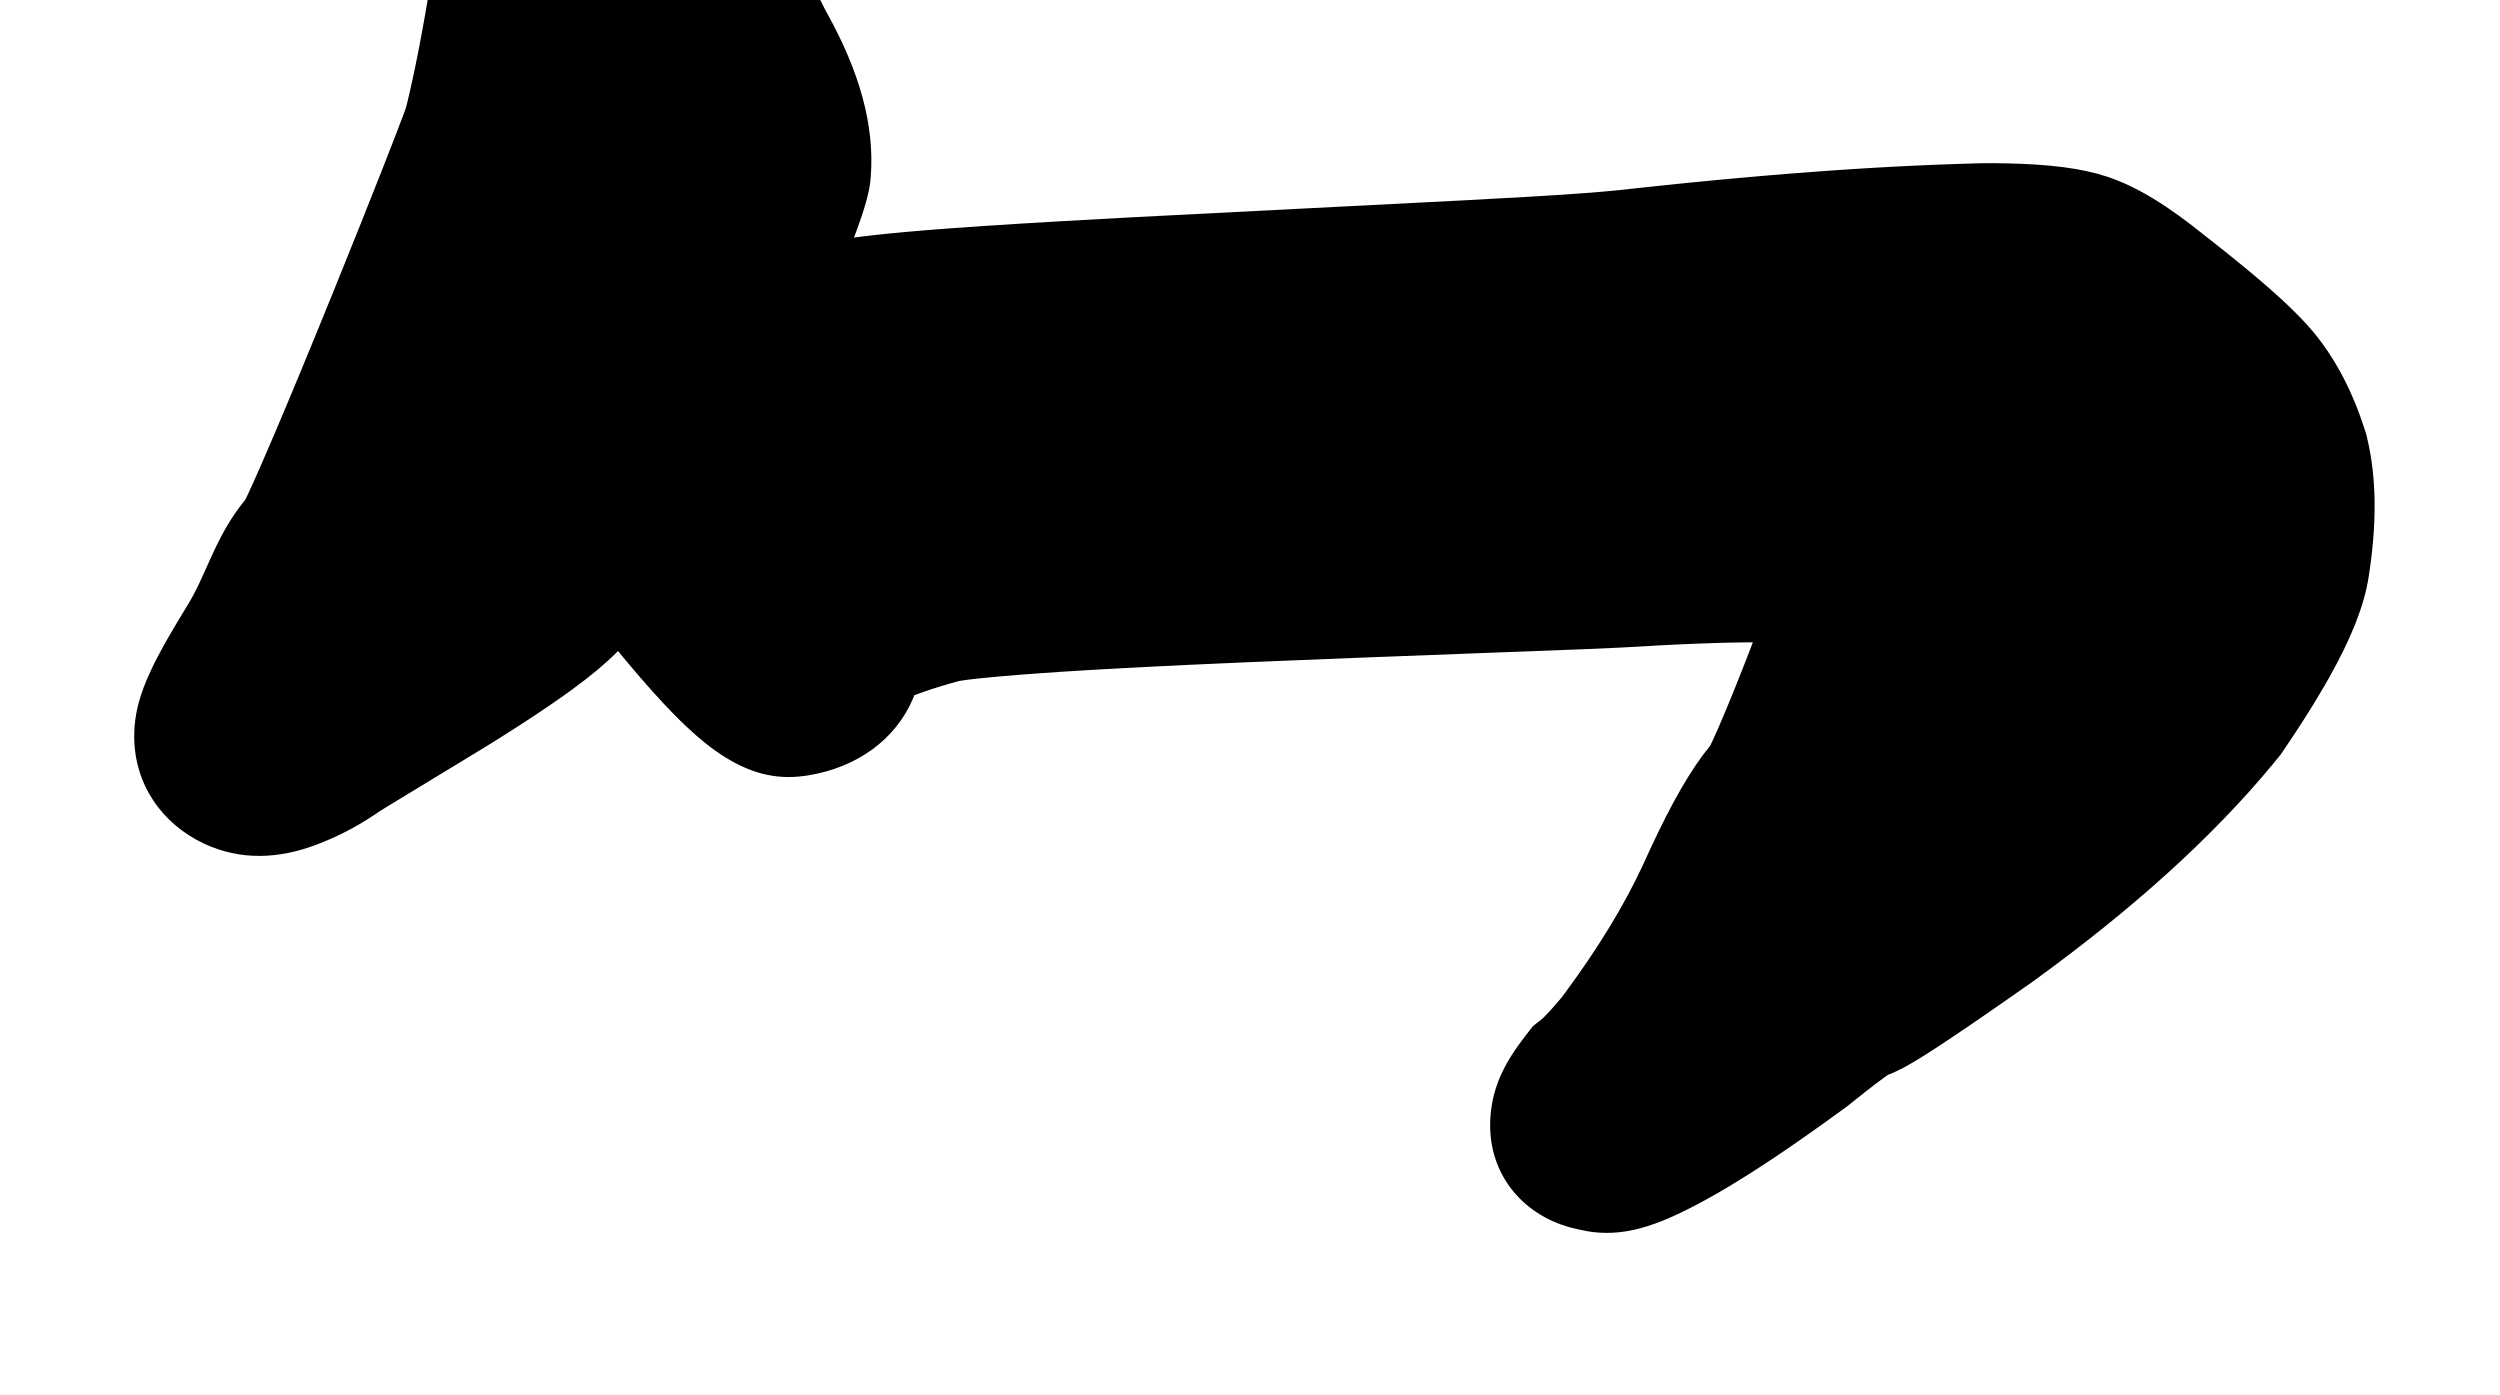
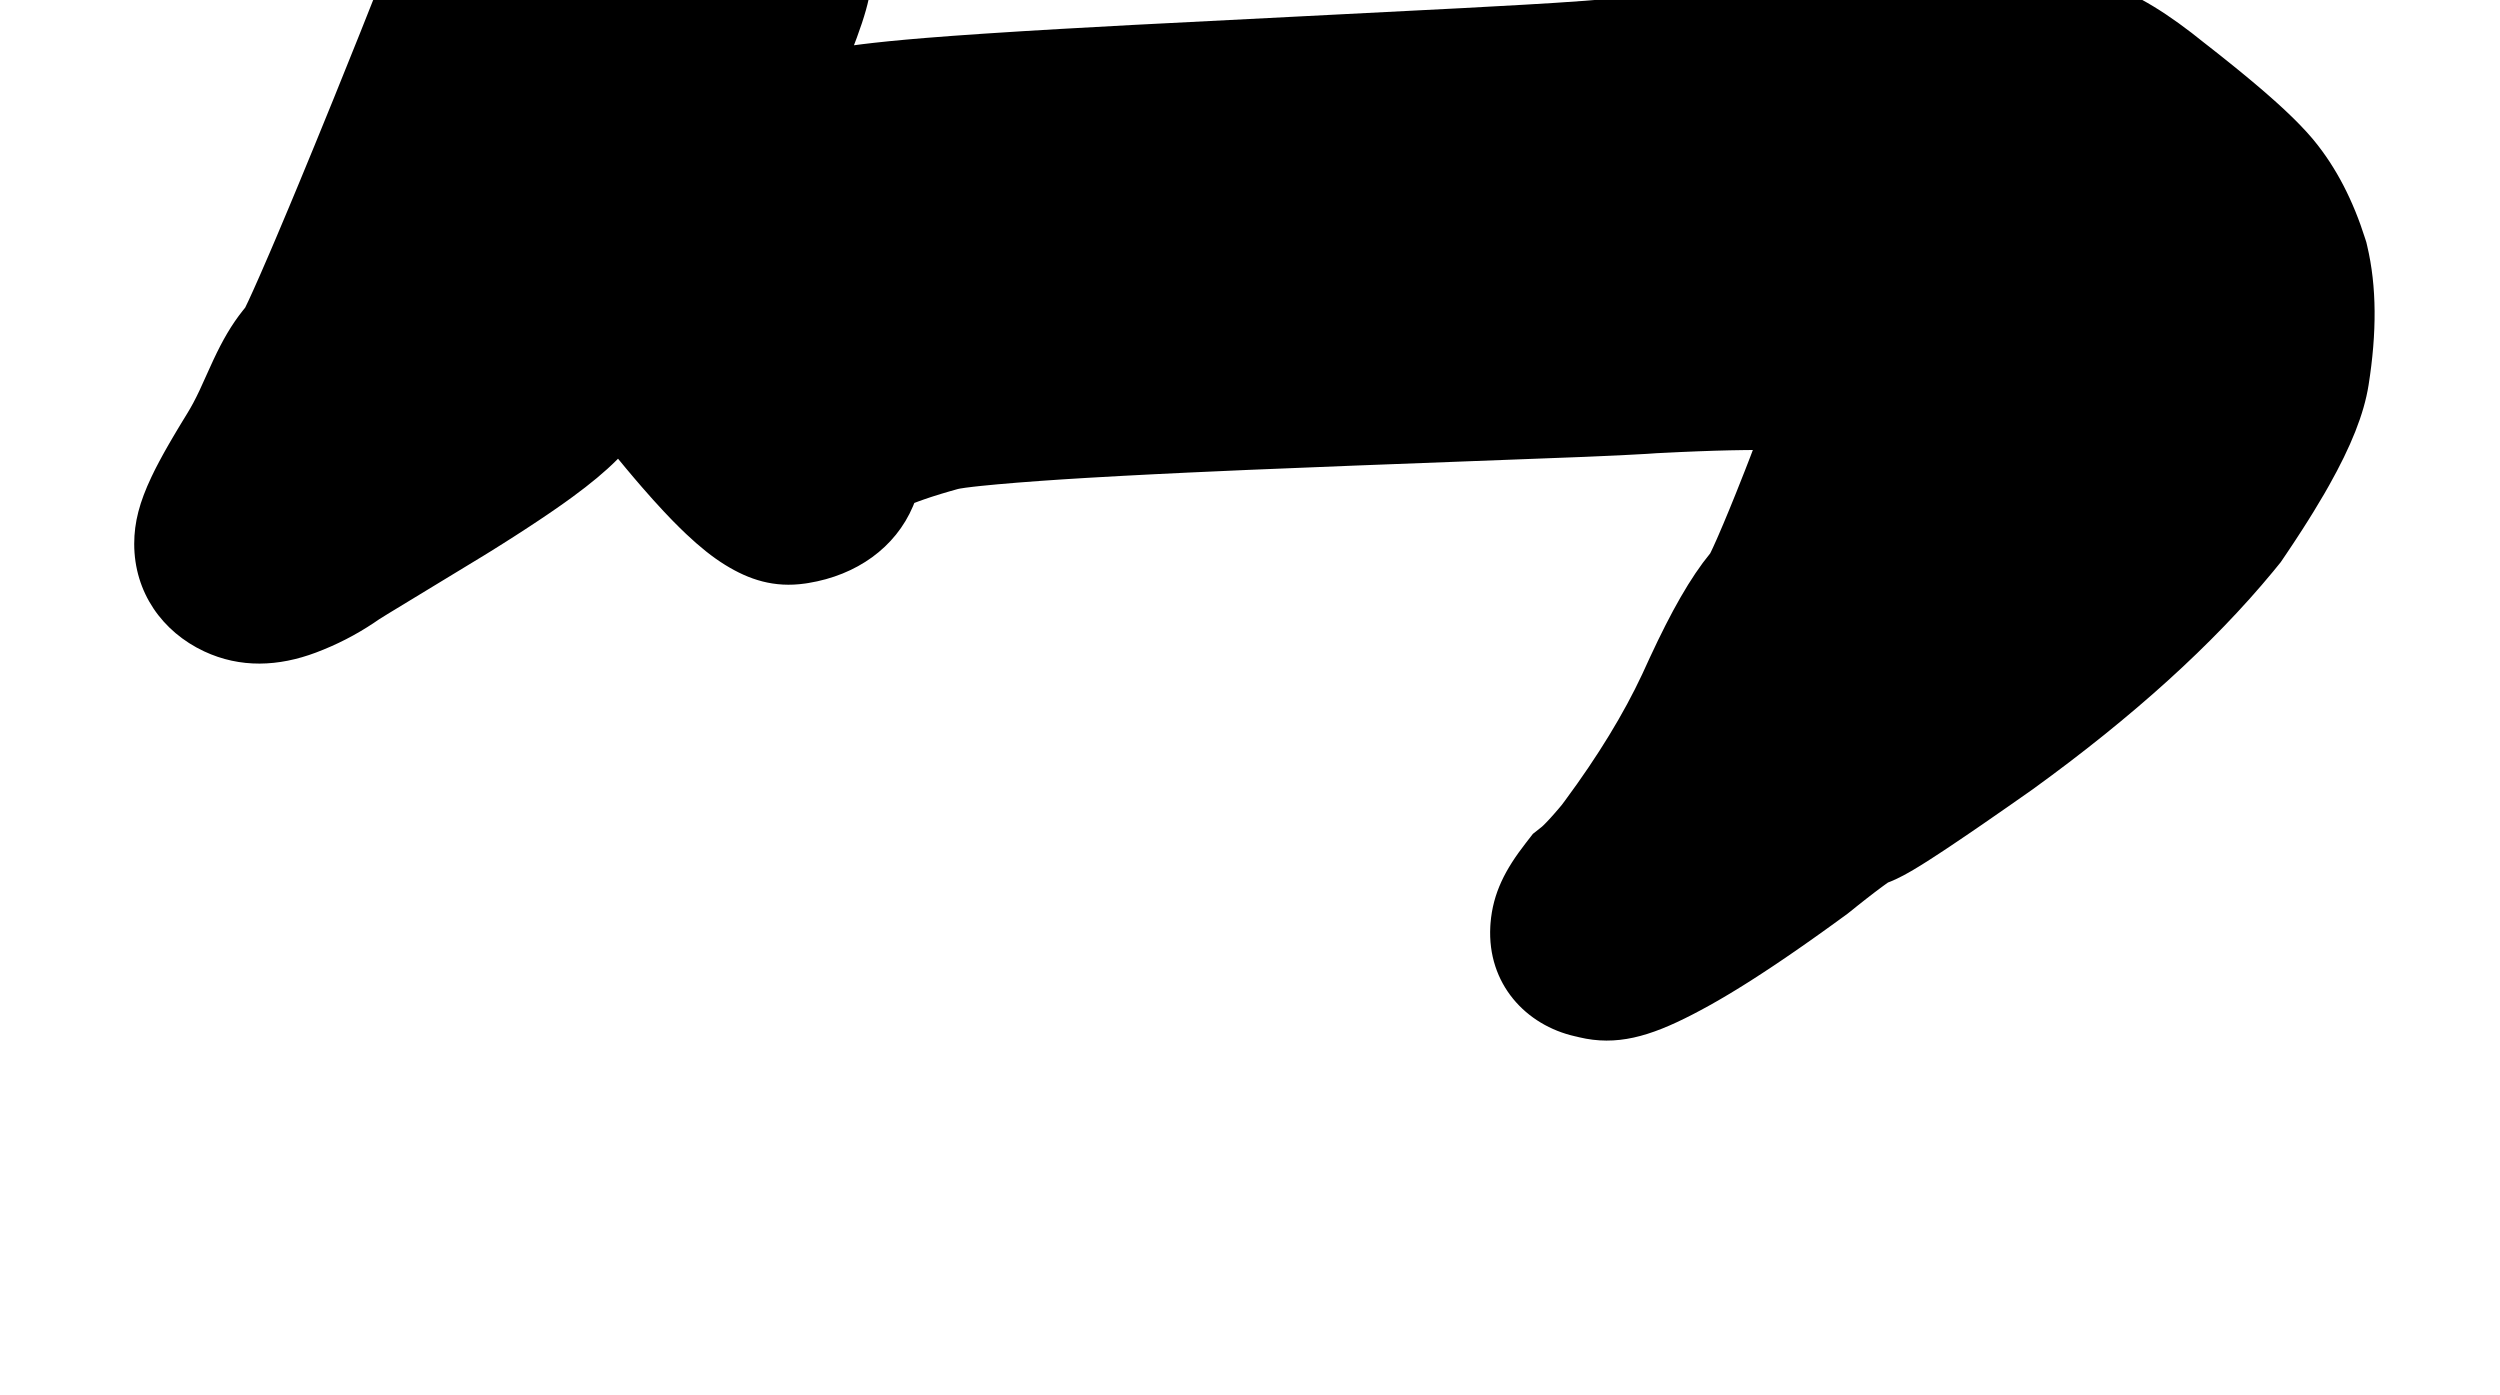
<svg xmlns="http://www.w3.org/2000/svg" width="260px" height="145px" viewBox="0 0 260 145" version="1.1">
  <g id="ji_s" stroke="none" stroke-width="1" fill="none" fill-rule="evenodd">
-     <path d="M159.423,106.721 L158.678,107.681 C156.562,110.408 155.265,112.854 155.013,116.034 L154.992,116.356 C154.671,122.326 158.686,126.625 163.82,127.778 L163.962,127.808 L164.216,127.872 C168.096,128.802 171.531,127.831 176.034,125.502 L176.865,125.064 L177.722,124.597 L178.508,124.153 C178.642,124.077 178.777,123.999 178.912,123.92 L179.741,123.432 L180.599,122.912 L181.485,122.362 L182.4,121.781 L183.344,121.169 L184.317,120.527 L185.32,119.853 L186.352,119.148 L187.414,118.413 L188.507,117.645 L189.629,116.847 L190.782,116.017 L192.156,115.017 L193.278,114.118 L194.13,113.447 L194.891,112.858 L195.56,112.354 L195.954,112.065 L196.348,111.783 L196.666,111.658 C196.873,111.573 197.074,111.483 197.274,111.388 C197.758,111.16 198.235,110.902 198.764,110.594 L199.531,110.135 L200.103,109.78 L200.725,109.385 L201.758,108.713 L202.971,107.908 L204.705,106.737 L206.266,105.668 L208.901,103.841 L211.41,102.083 C221.785,94.575 230.116,87.049 236.396,79.447 L237.196,78.465 L237.786,77.593 L238.469,76.57 C238.581,76.401 238.691,76.234 238.8,76.067 L239.441,75.08 C239.649,74.756 239.854,74.435 240.053,74.117 L240.637,73.177 C241.018,72.558 241.379,71.953 241.722,71.362 L242.222,70.486 C244.493,66.447 245.854,63.068 246.332,60.048 C247.192,54.608 247.192,49.802 246.184,45.555 L246.1,45.198 L245.989,44.847 C244.73,40.866 242.978,37.436 240.651,34.606 L240.47,34.388 C240.098,33.949 239.679,33.488 239.209,33.004 L238.723,32.511 L238.203,32.002 L237.649,31.475 C237.554,31.386 237.457,31.296 237.359,31.205 L236.753,30.652 C236.649,30.559 236.543,30.464 236.436,30.369 L235.777,29.788 L235.081,29.187 C234.962,29.086 234.841,28.983 234.719,28.88 L233.969,28.249 L233.181,27.598 L232.355,26.925 L231.045,25.874 L230.124,25.145 L229.197,24.42 L229.315,24.514 C225.541,21.455 222.278,19.407 219.09,18.357 C216.458,17.49 213.15,17.09 208.812,16.994 L207.706,16.976 L206.441,16.97 L205.356,16.996 L203.387,17.055 L201.379,17.129 C200.703,17.156 200.021,17.185 199.332,17.217 L197.246,17.319 L195.121,17.437 C194.764,17.457 194.405,17.479 194.044,17.501 L191.861,17.64 C191.494,17.664 191.125,17.689 190.755,17.715 L188.514,17.876 L186.233,18.051 L183.913,18.241 L181.555,18.446 L179.157,18.665 C178.754,18.702 178.35,18.741 177.944,18.78 L175.487,19.02 L172.992,19.276 L170.457,19.546 L168.457,19.763 L166.786,19.923 L164.832,20.082 L161.698,20.298 L158.546,20.488 L152.108,20.842 L117.776,22.596 L110.348,23.007 L106.321,23.246 L102.258,23.506 L99.039,23.731 L96.17,23.953 L94.236,24.119 L92.479,24.285 L90.892,24.453 L89.693,24.594 L88.811,24.708 L89.116,23.901 C89.874,21.846 90.392,20.068 90.514,18.862 L90.557,18.386 C90.983,12.996 89.351,7.386 86.027,1.393 L85.873,1.12 L85.453,0.285 C85.364,0.109 85.275,-0.064 85.187,-0.235 L84.663,-1.241 L84.148,-2.2 C81.851,-6.414 79.798,-9.266 77.457,-11.164 C74.25,-13.765 69.923,-15.142 63.818,-16.107 C59.295,-16.822 54.964,-15.443 51.519,-12.443 C48.958,-10.214 46.992,-7.227 45.366,-3.503 L44.867,-2.36 L44.552,-0.46 L44.307,0.982 C44.266,1.217 44.225,1.451 44.184,1.682 L43.94,3.044 L43.696,4.353 L43.453,5.608 C43.413,5.812 43.372,6.015 43.332,6.215 L43.091,7.39 L42.85,8.51 L42.611,9.577 C42.532,9.923 42.452,10.261 42.373,10.589 L42.229,11.172 L41.959,11.918 L41.181,13.962 L39.675,17.821 L37.431,23.474 L34.7,30.257 L32.684,35.199 L31.084,39.079 L30.082,41.484 L28.696,44.773 L28.063,46.255 L27.042,48.608 L26.338,50.193 L25.863,51.232 L25.5,51.993 L25.265,52.283 C24.067,53.786 23.156,55.38 22.199,57.418 L21.761,58.378 L20.759,60.586 L20.716,60.677 C20.297,61.561 19.908,62.291 19.473,62.998 L18.948,63.856 L18.451,64.679 L17.983,65.469 L17.542,66.227 L17.128,66.956 C17.062,67.075 16.996,67.193 16.932,67.31 L16.559,67.999 L16.212,68.664 C16.157,68.773 16.102,68.881 16.049,68.988 L15.742,69.62 C14.516,72.213 13.958,74.307 13.958,76.561 C13.958,81.604 16.874,85.701 21.228,87.741 C25.002,89.509 28.98,89.326 32.857,87.867 C34.995,87.062 37.011,86.029 38.891,84.772 L39.436,84.401 L40.312,83.856 L50.328,77.77 L51.078,77.307 L52.299,76.54 L53.469,75.796 L54.537,75.105 L55.048,74.771 L56.036,74.118 L56.978,73.484 C57.132,73.38 57.283,73.276 57.433,73.173 L58.31,72.564 C58.453,72.464 58.594,72.364 58.733,72.265 L59.547,71.678 C61.398,70.322 62.915,69.068 64.151,67.831 L64.274,67.705 L65.134,68.745 L65.957,69.722 L66.754,70.651 C67.539,71.555 68.286,72.388 68.999,73.15 L69.7,73.888 C69.815,74.007 69.929,74.124 70.042,74.24 L70.709,74.908 C70.927,75.123 71.142,75.331 71.354,75.531 C72.76,76.86 74.075,77.924 75.421,78.755 C77.91,80.291 80.505,81.15 83.734,80.686 L84.063,80.636 C89.075,79.82 93.125,76.96 94.953,72.644 L95.088,72.308 L95.505,72.15 L96.116,71.932 L96.785,71.705 C96.902,71.667 97.021,71.628 97.142,71.59 L97.899,71.354 C98.161,71.274 98.432,71.194 98.713,71.113 L99.583,70.867 L99.702,70.839 L99.86,70.808 L100.427,70.721 L101.225,70.622 L102.022,70.535 L103.734,70.37 L105.819,70.193 L108.242,70.01 L110.562,69.852 L113.075,69.697 L116.717,69.491 L120.018,69.32 L123.569,69.148 L129.791,68.87 L140.872,68.422 L164.759,67.515 L168.462,67.352 L171.291,67.2 L172.256,67.134 L174.765,67.012 L176.593,66.936 L178.301,66.876 L179.889,66.834 L181.357,66.809 C181.513,66.807 181.667,66.805 181.819,66.804 L182.297,66.801 L182.012,67.551 L181.471,68.944 L180.548,71.271 L179.855,72.977 L179.237,74.461 L178.702,75.71 L178.513,76.141 L178.179,76.882 L177.969,77.329 L177.86,77.552 C175.807,80.052 173.818,83.571 171.592,88.372 L170.791,90.117 C168.87,94.224 166.208,98.597 162.795,103.217 L162.419,103.72 L162.108,104.091 L161.673,104.594 L161.277,105.039 C161.214,105.108 161.152,105.175 161.093,105.239 L160.785,105.565 L160.551,105.801 L160.37,105.972 L159.423,106.721 Z" id="Path" fill="#000000" fill-rule="nonzero" />
+     <path d="M159.423,86.721 L158.678,87.681 C156.562,90.408 155.265,92.854 155.013,96.034 L154.992,96.356 C154.671,102.326 158.686,106.625 163.82,107.778 L163.962,107.808 L164.216,107.872 C168.096,108.802 171.531,107.831 176.034,105.502 L176.865,105.064 L177.722,104.597 L178.508,104.153 C178.642,104.077 178.777,103.999 178.912,103.92 L179.741,103.432 L180.599,102.912 L181.485,102.362 L182.4,101.781 L183.344,101.169 L184.317,100.527 L185.32,99.853 L186.352,99.148 L187.414,98.413 L188.507,97.645 L189.629,96.847 L190.782,96.017 L192.156,95.017 L193.278,94.118 L194.13,93.447 L194.891,92.858 L195.56,92.354 L195.954,92.065 L196.348,91.783 L196.666,91.658 C196.873,91.573 197.074,91.483 197.274,91.388 C197.758,91.16 198.235,90.902 198.764,90.594 L199.531,90.135 L200.103,89.78 L200.725,89.385 L201.758,88.713 L202.971,87.908 L204.705,86.737 L206.266,85.668 L208.901,83.841 L211.41,82.083 C221.785,74.575 230.116,67.049 236.396,59.447 L237.196,58.465 L237.786,57.593 L238.469,56.57 C238.581,56.401 238.691,56.234 238.8,56.067 L239.441,55.08 C239.649,54.756 239.854,54.435 240.053,54.117 L240.637,53.177 C241.018,52.558 241.379,51.953 241.722,51.362 L242.222,50.486 C244.493,46.447 245.854,43.068 246.332,40.048 C247.192,34.608 247.192,29.802 246.184,25.555 L246.1,25.198 L245.989,24.847 C244.73,20.866 242.978,17.436 240.651,14.606 L240.47,14.388 C240.098,13.949 239.679,13.488 239.209,13.004 L238.723,12.511 L238.203,12.002 L237.649,11.475 C237.554,11.386 237.457,11.296 237.359,11.205 L236.753,10.652 C236.649,10.559 236.543,10.464 236.436,10.369 L235.777,9.788 L235.081,9.187 C234.962,9.086 234.841,8.983 234.719,8.88 L233.969,8.249 L233.181,7.598 L232.355,6.925 L231.045,5.874 L230.124,5.145 L229.197,4.42 L229.315,4.514 C225.541,1.455 222.278,-0.593 219.09,-1.643 C216.458,-2.51 213.15,-2.91 208.812,-3.006 L207.706,-3.024 L206.441,-3.03 L205.356,-3.004 L203.387,-2.945 L201.379,-2.871 C200.703,-2.844 200.021,-2.815 199.332,-2.783 L197.246,-2.681 L195.121,-2.563 C194.764,-2.543 194.405,-2.521 194.044,-2.499 L191.861,-2.36 C191.494,-2.336 191.125,-2.311 190.755,-2.285 L188.514,-2.124 L186.233,-1.949 L183.913,-1.759 L181.555,-1.554 L179.157,-1.335 C178.754,-1.298 178.35,-1.259 177.944,-1.22 L175.487,-0.98 L172.992,-0.724 L170.457,-0.454 L168.457,-0.237 L166.786,-0.077 L164.832,0.082 L161.698,0.298 L158.546,0.488 L152.108,0.842 L117.776,2.596 L110.348,3.007 L106.321,3.246 L102.258,3.506 L99.039,3.731 L96.17,3.953 L94.236,4.119 L92.479,4.285 L90.892,4.453 L89.693,4.594 L88.811,4.708 L89.116,3.901 C89.874,1.846 90.392,0.068 90.514,-1.138 L90.557,-1.614 C90.983,-7.004 89.351,-12.614 86.027,-18.607 L85.873,-18.88 L85.453,-19.715 C85.364,-19.891 85.275,-20.064 85.187,-20.235 L84.663,-21.241 L84.148,-22.2 C81.851,-26.414 79.798,-29.266 77.457,-31.164 C74.25,-33.765 69.923,-35.142 63.818,-36.107 C59.295,-36.822 54.964,-35.443 51.519,-32.443 C48.958,-30.214 46.992,-27.227 45.366,-23.503 L44.867,-22.36 L44.552,-20.46 L44.307,-19.018 C44.266,-18.783 44.225,-18.549 44.184,-18.318 L43.94,-16.956 L43.696,-15.647 L43.453,-14.392 C43.413,-14.188 43.372,-13.985 43.332,-13.785 L43.091,-12.61 L42.85,-11.49 L42.611,-10.423 C42.532,-10.077 42.452,-9.739 42.373,-9.411 L42.229,-8.828 L41.959,-8.082 L41.181,-6.038 L39.675,-2.179 L37.431,3.474 L34.7,10.257 L32.684,15.199 L31.084,19.079 L30.082,21.484 L28.696,24.773 L28.063,26.255 L27.042,28.608 L26.338,30.193 L25.863,31.232 L25.5,31.993 L25.265,32.283 C24.067,33.786 23.156,35.38 22.199,37.418 L21.761,38.378 L20.759,40.586 L20.716,40.677 C20.297,41.561 19.908,42.291 19.473,42.998 L18.948,43.856 L18.451,44.679 L17.983,45.469 L17.542,46.227 L17.128,46.956 C17.062,47.075 16.996,47.193 16.932,47.31 L16.559,47.999 L16.212,48.664 C16.157,48.773 16.102,48.881 16.049,48.988 L15.742,49.62 C14.516,52.213 13.958,54.307 13.958,56.561 C13.958,61.604 16.874,65.701 21.228,67.741 C25.002,69.509 28.98,69.326 32.857,67.867 C34.995,67.062 37.011,66.029 38.891,64.772 L39.436,64.401 L40.312,63.856 L50.328,57.77 L51.078,57.307 L52.299,56.54 L53.469,55.796 L54.537,55.105 L55.048,54.771 L56.036,54.118 L56.978,53.484 C57.132,53.38 57.283,53.276 57.433,53.173 L58.31,52.564 C58.453,52.464 58.594,52.364 58.733,52.265 L59.547,51.678 C61.398,50.322 62.915,49.068 64.151,47.831 L64.274,47.705 L65.134,48.745 L65.957,49.722 L66.754,50.651 C67.539,51.555 68.286,52.388 68.999,53.15 L69.7,53.888 C69.815,54.007 69.929,54.124 70.042,54.24 L70.709,54.908 C70.927,55.123 71.142,55.331 71.354,55.531 C72.76,56.86 74.075,57.924 75.421,58.755 C77.91,60.291 80.505,61.15 83.734,60.686 L84.063,60.636 C89.075,59.82 93.125,56.96 94.953,52.644 L95.088,52.308 L95.505,52.15 L96.116,51.932 L96.785,51.705 C96.902,51.667 97.021,51.628 97.142,51.59 L97.899,51.354 C98.161,51.274 98.432,51.194 98.713,51.113 L99.583,50.867 L99.702,50.839 L99.86,50.808 L100.427,50.721 L101.225,50.622 L102.022,50.535 L103.734,50.37 L105.819,50.193 L108.242,50.01 L110.562,49.852 L113.075,49.697 L116.717,49.491 L120.018,49.32 L123.569,49.148 L129.791,48.87 L140.872,48.422 L164.759,47.515 L168.462,47.352 L171.291,47.2 L172.256,47.134 L174.765,47.012 L176.593,46.936 L178.301,46.876 L179.889,46.834 L181.357,46.809 C181.513,46.807 181.667,46.805 181.819,46.804 L182.297,46.801 L182.012,47.551 L181.471,48.944 L180.548,51.271 L179.855,52.977 L179.237,54.461 L178.702,55.71 L178.513,56.141 L178.179,56.882 L177.969,57.329 L177.86,57.552 C175.807,60.052 173.818,63.571 171.592,68.372 L170.791,70.117 C168.87,74.224 166.208,78.597 162.795,83.217 L162.419,83.72 L162.108,84.091 L161.673,84.594 L161.277,85.039 C161.214,85.108 161.152,85.175 161.093,85.239 L160.785,85.565 L160.551,85.801 L160.37,85.972 L159.423,86.721 Z" id="Path" fill="#000000" fill-rule="nonzero" />
  </g>
</svg>
